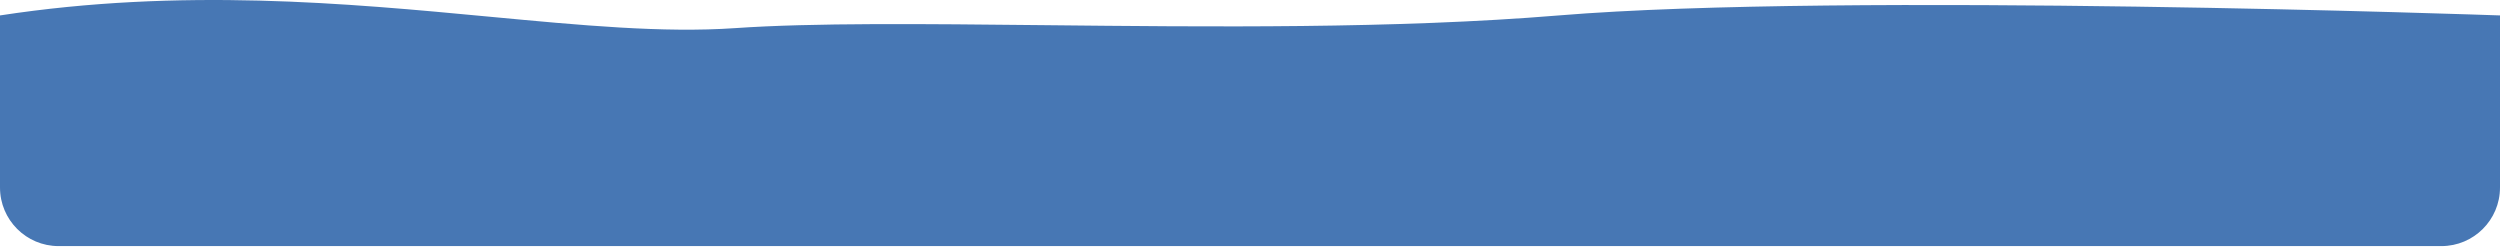
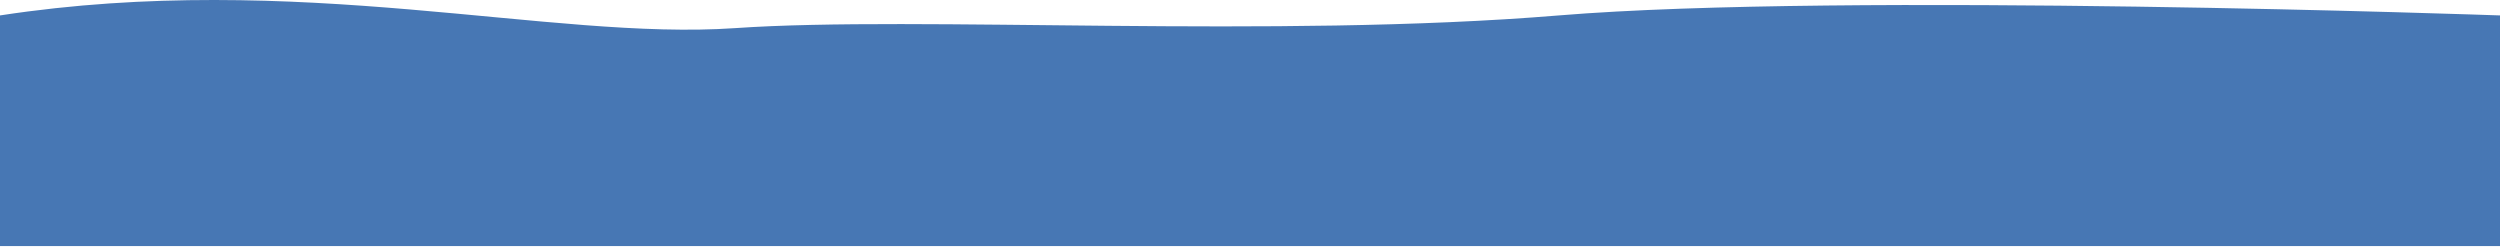
<svg xmlns="http://www.w3.org/2000/svg" width="1280" height="126" viewBox="0 0 1280 126" fill="none">
-   <path fill-rule="evenodd" clip-rule="evenodd" d="M0 7.9V96C0 112.568 13.431 126 30 126H1250C1266.55 126 1279.97 112.597 1280 96.053V7.9C1280 7.9 943.807 -4.11 798.072 7.9C714.507 14.787 619.025 13.776 535.034 12.887C472.547 12.225 416.42 11.63 376.289 14.406C339.615 16.942 297.487 12.97 250.71 8.56C177.501 1.657 92.903 -6.318 0 7.9Z" fill="#4777B4" />
+   <path d="M0 7.9C152.264 -15.404 282.217 20.911 376.289 14.406C470.361 7.9 652.337 19.911 798.072 7.9C943.807 -4.11 1280 7.9 1280 7.9V126H0V7.9Z" fill="#4777B4" />
</svg>
